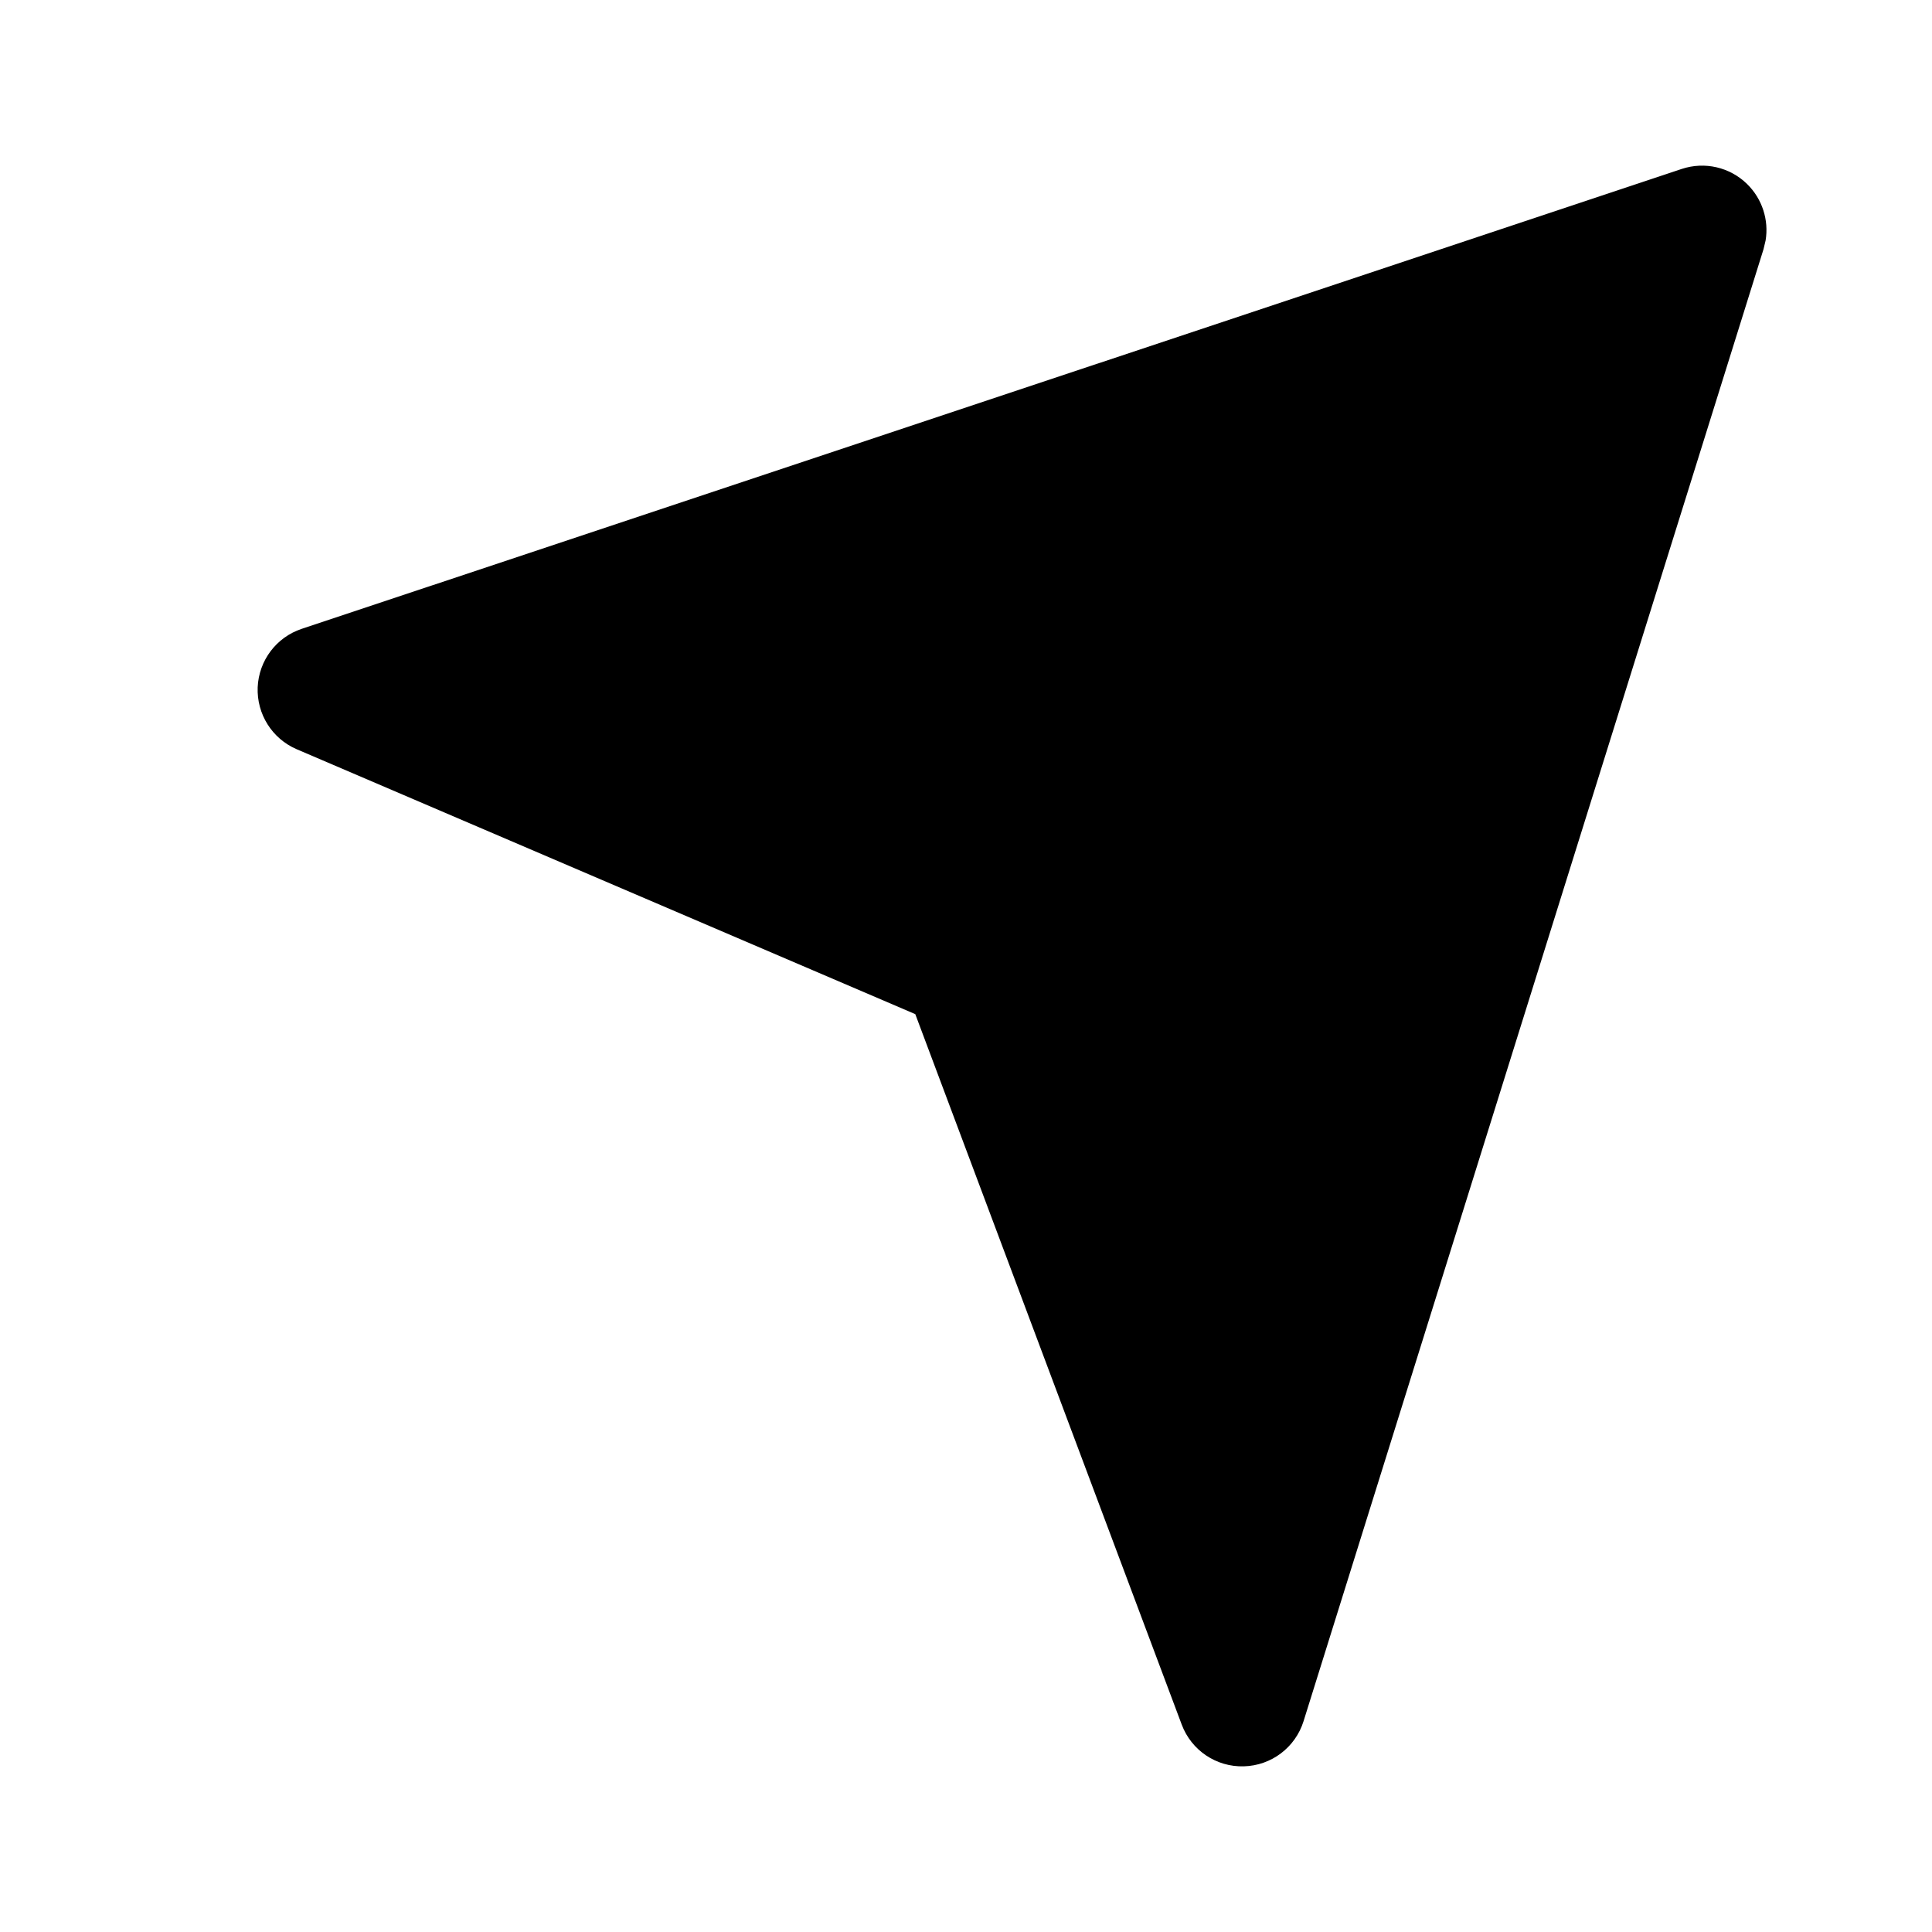
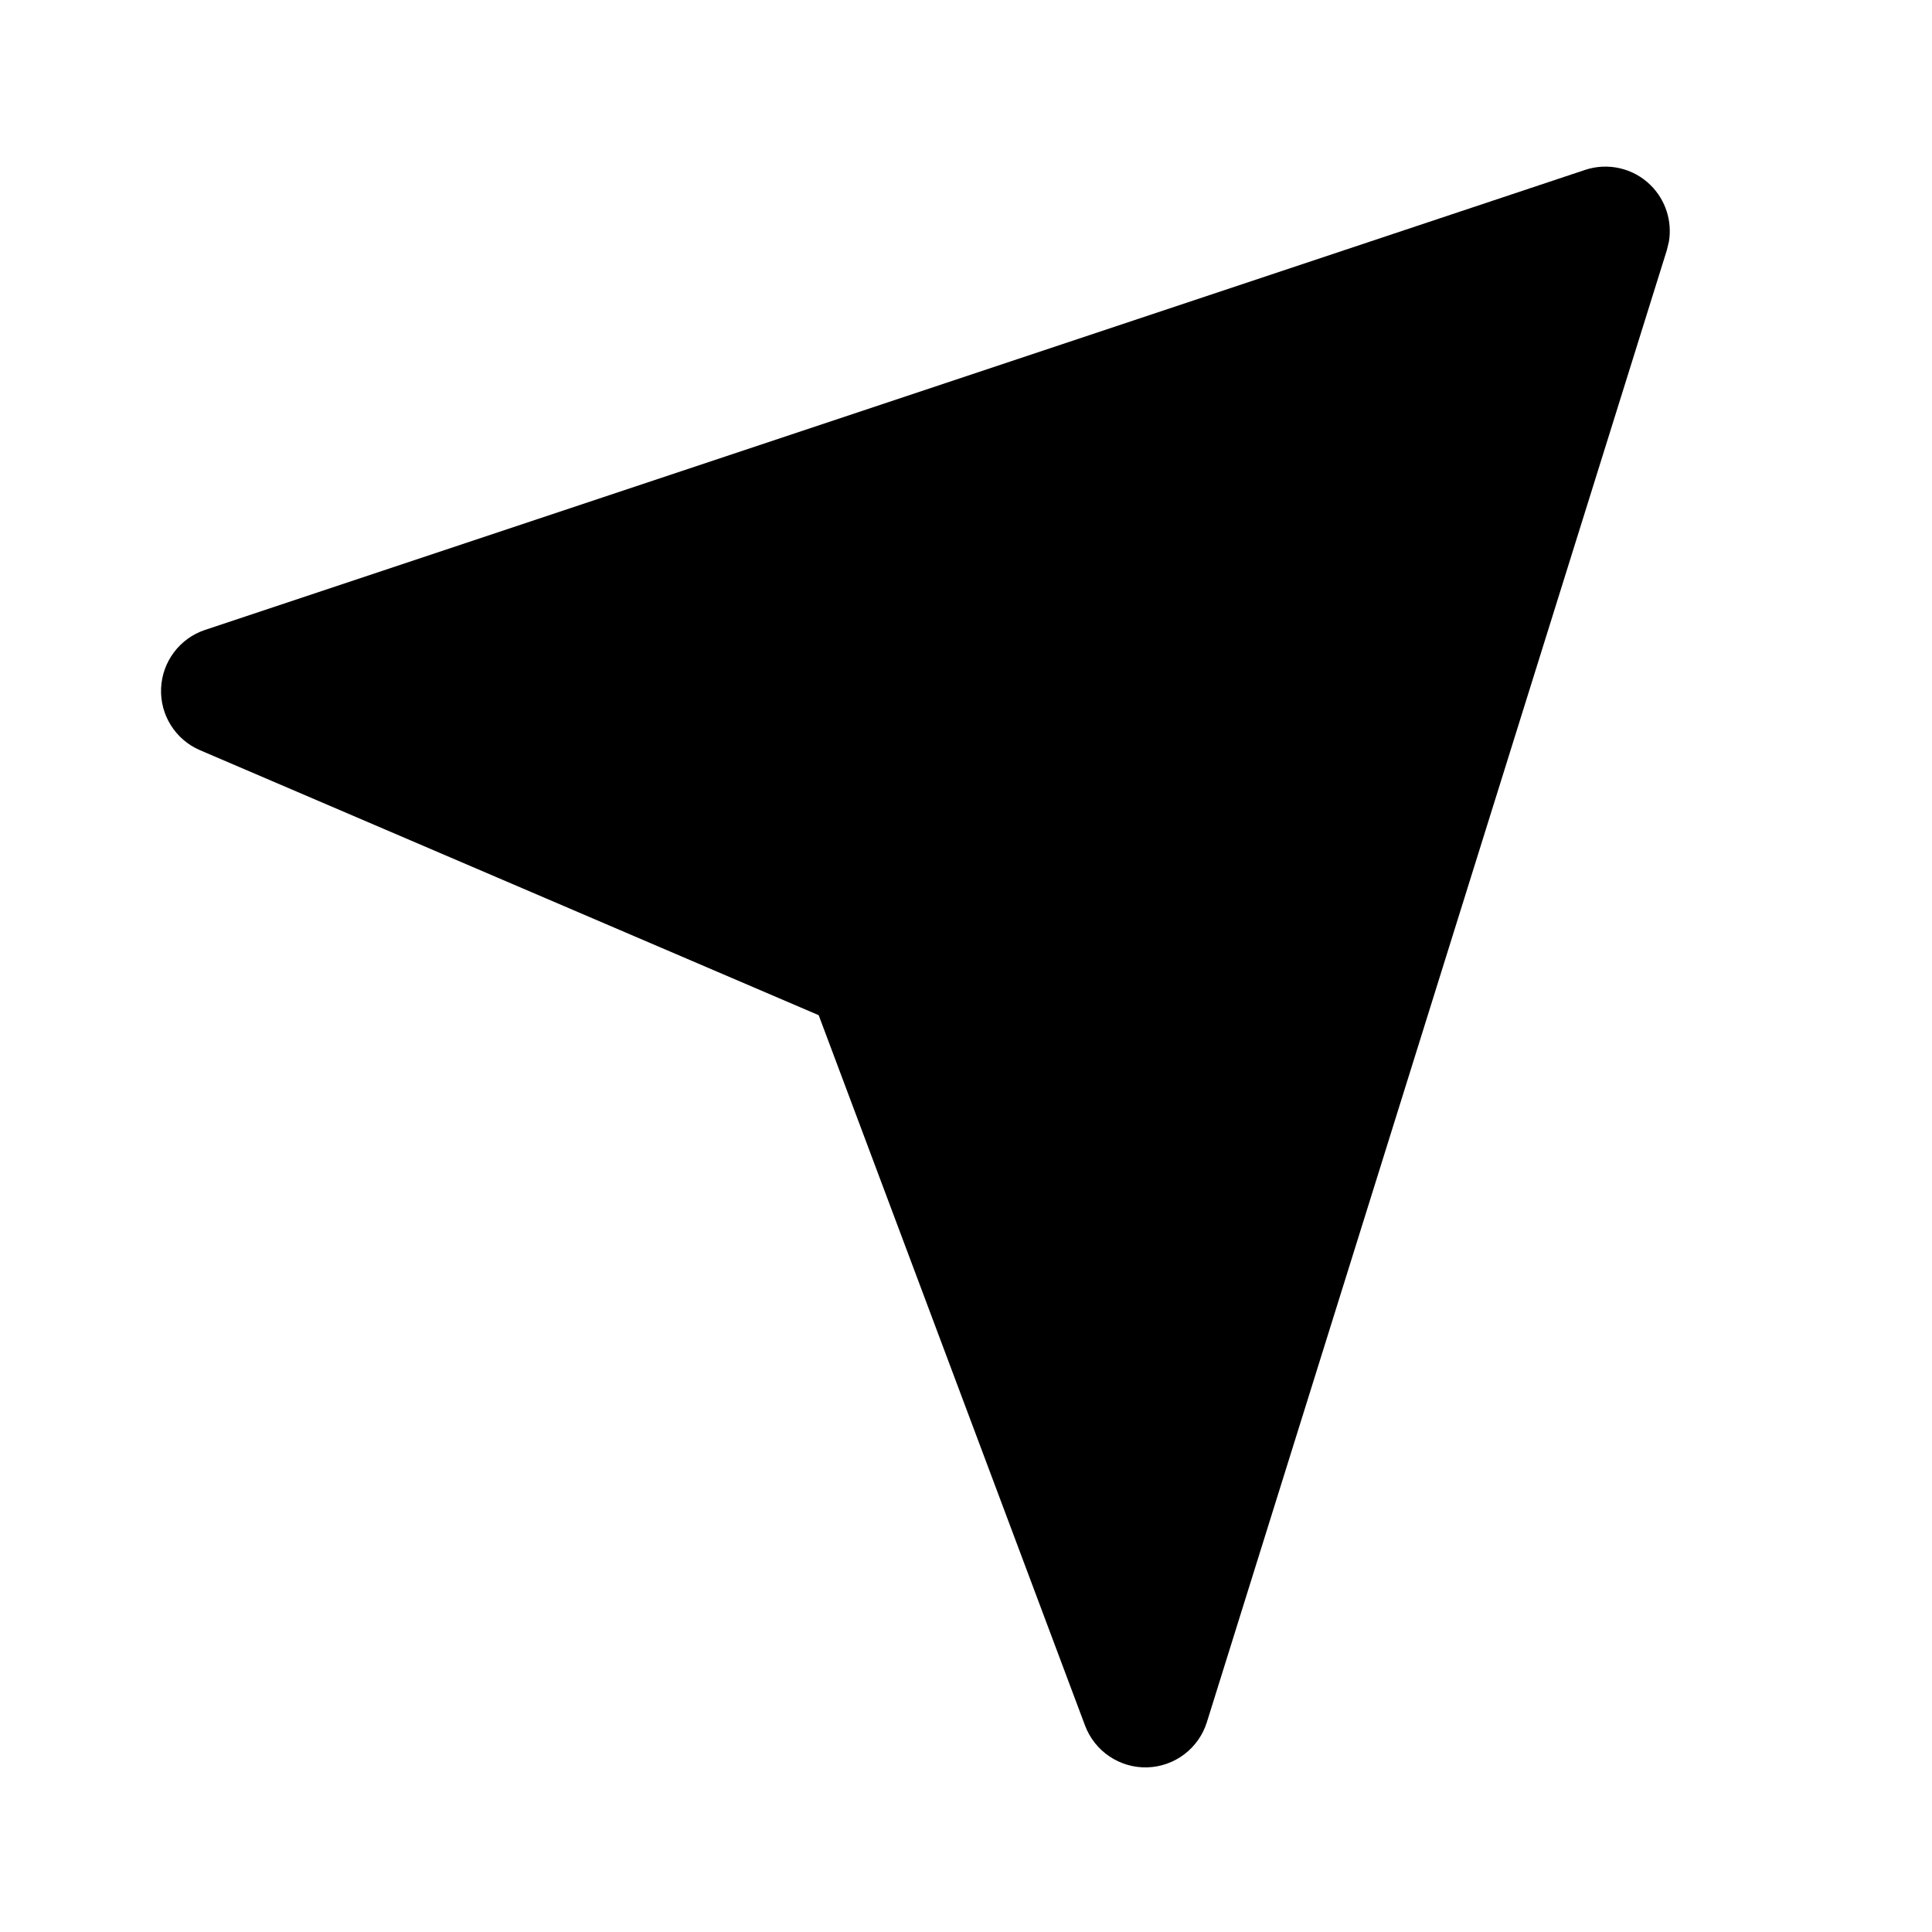
<svg xmlns="http://www.w3.org/2000/svg" width="24" height="24" viewBox="0 0 24 24" fill="none">
-   <path d="M20.89 2.099C21.175 2.004 21.489 2.076 21.703 2.286C21.891 2.47 21.975 2.733 21.933 2.987L21.907 3.096L16.193 21.382C16.091 21.708 15.793 21.933 15.451 21.942C15.11 21.952 14.8 21.744 14.68 21.424L11.37 12.598L3.685 9.307C3.38 9.176 3.188 8.87 3.201 8.538C3.215 8.206 3.432 7.917 3.747 7.812L20.89 2.099Z" fill="black" />
+   <path d="M19.689 2.111C19.974 2.016 20.289 2.088 20.503 2.299C20.69 2.483 20.774 2.745 20.732 3L20.706 3.108L14.992 21.394C14.89 21.72 14.592 21.945 14.251 21.955C13.909 21.964 13.6 21.756 13.479 21.436L10.17 12.611L2.484 9.319C2.179 9.188 1.987 8.882 2.001 8.551C2.015 8.219 2.232 7.93 2.547 7.825L19.689 2.111Z" fill="black" />
</svg>
